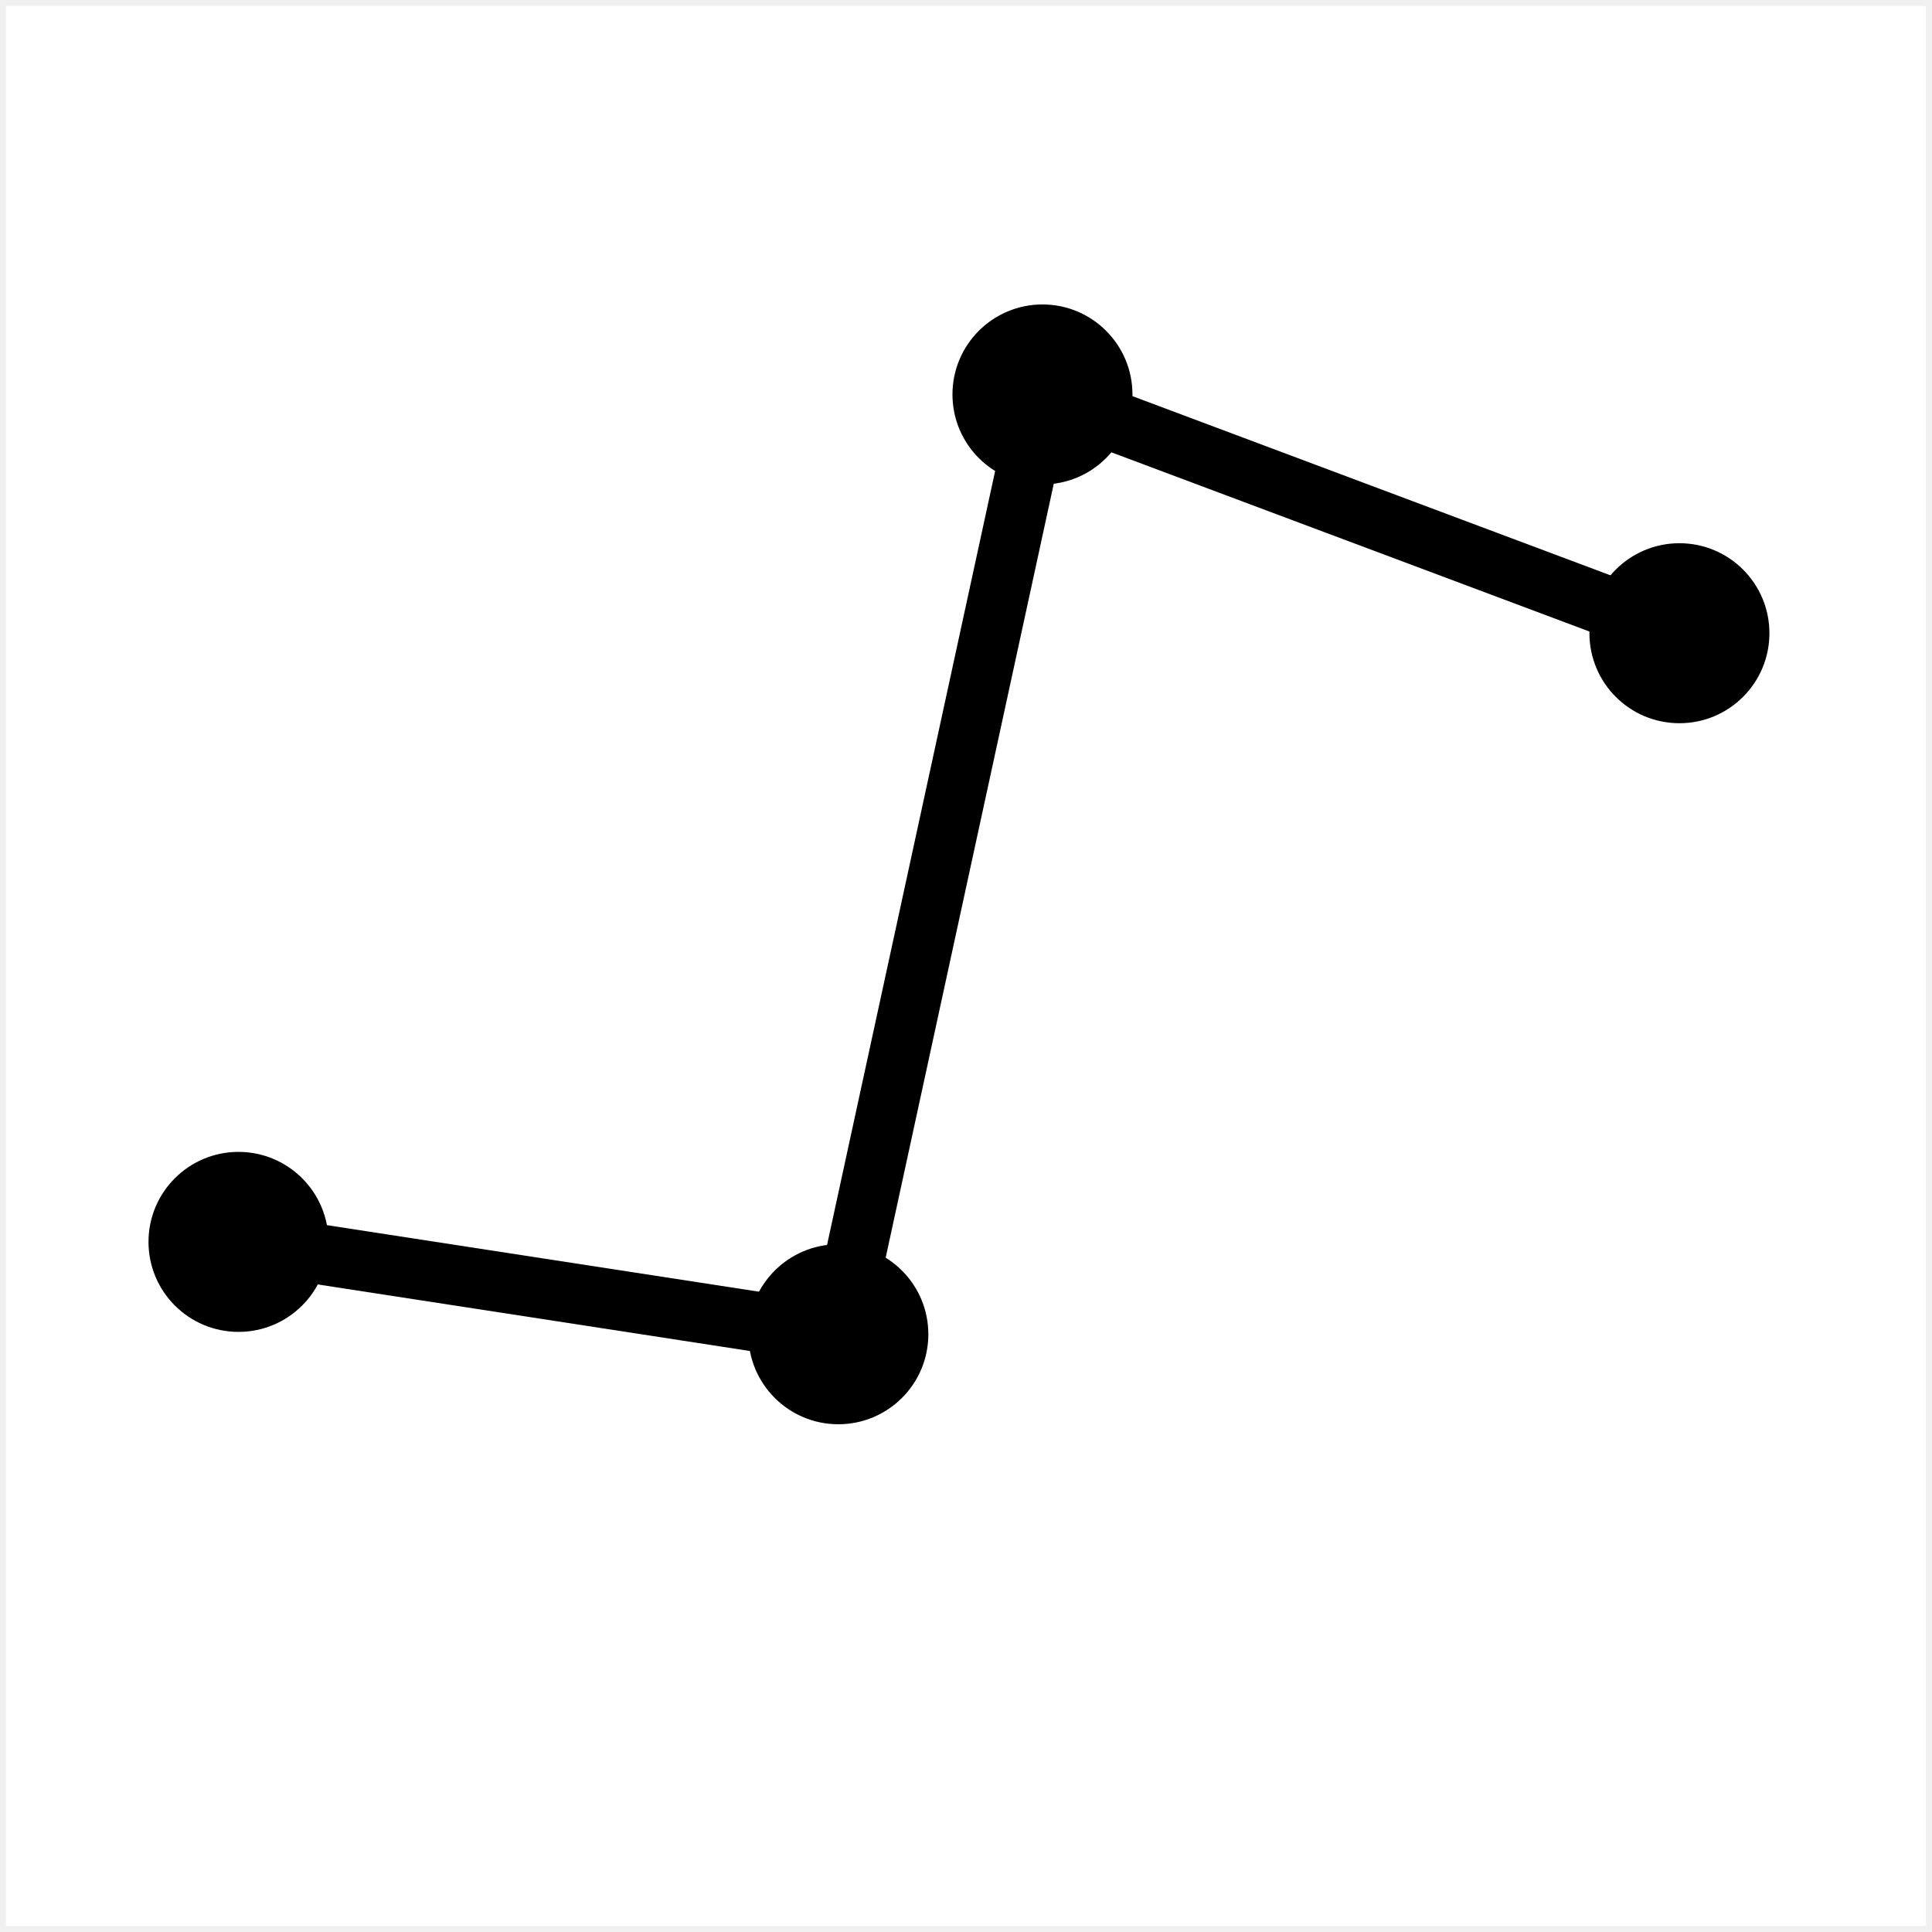
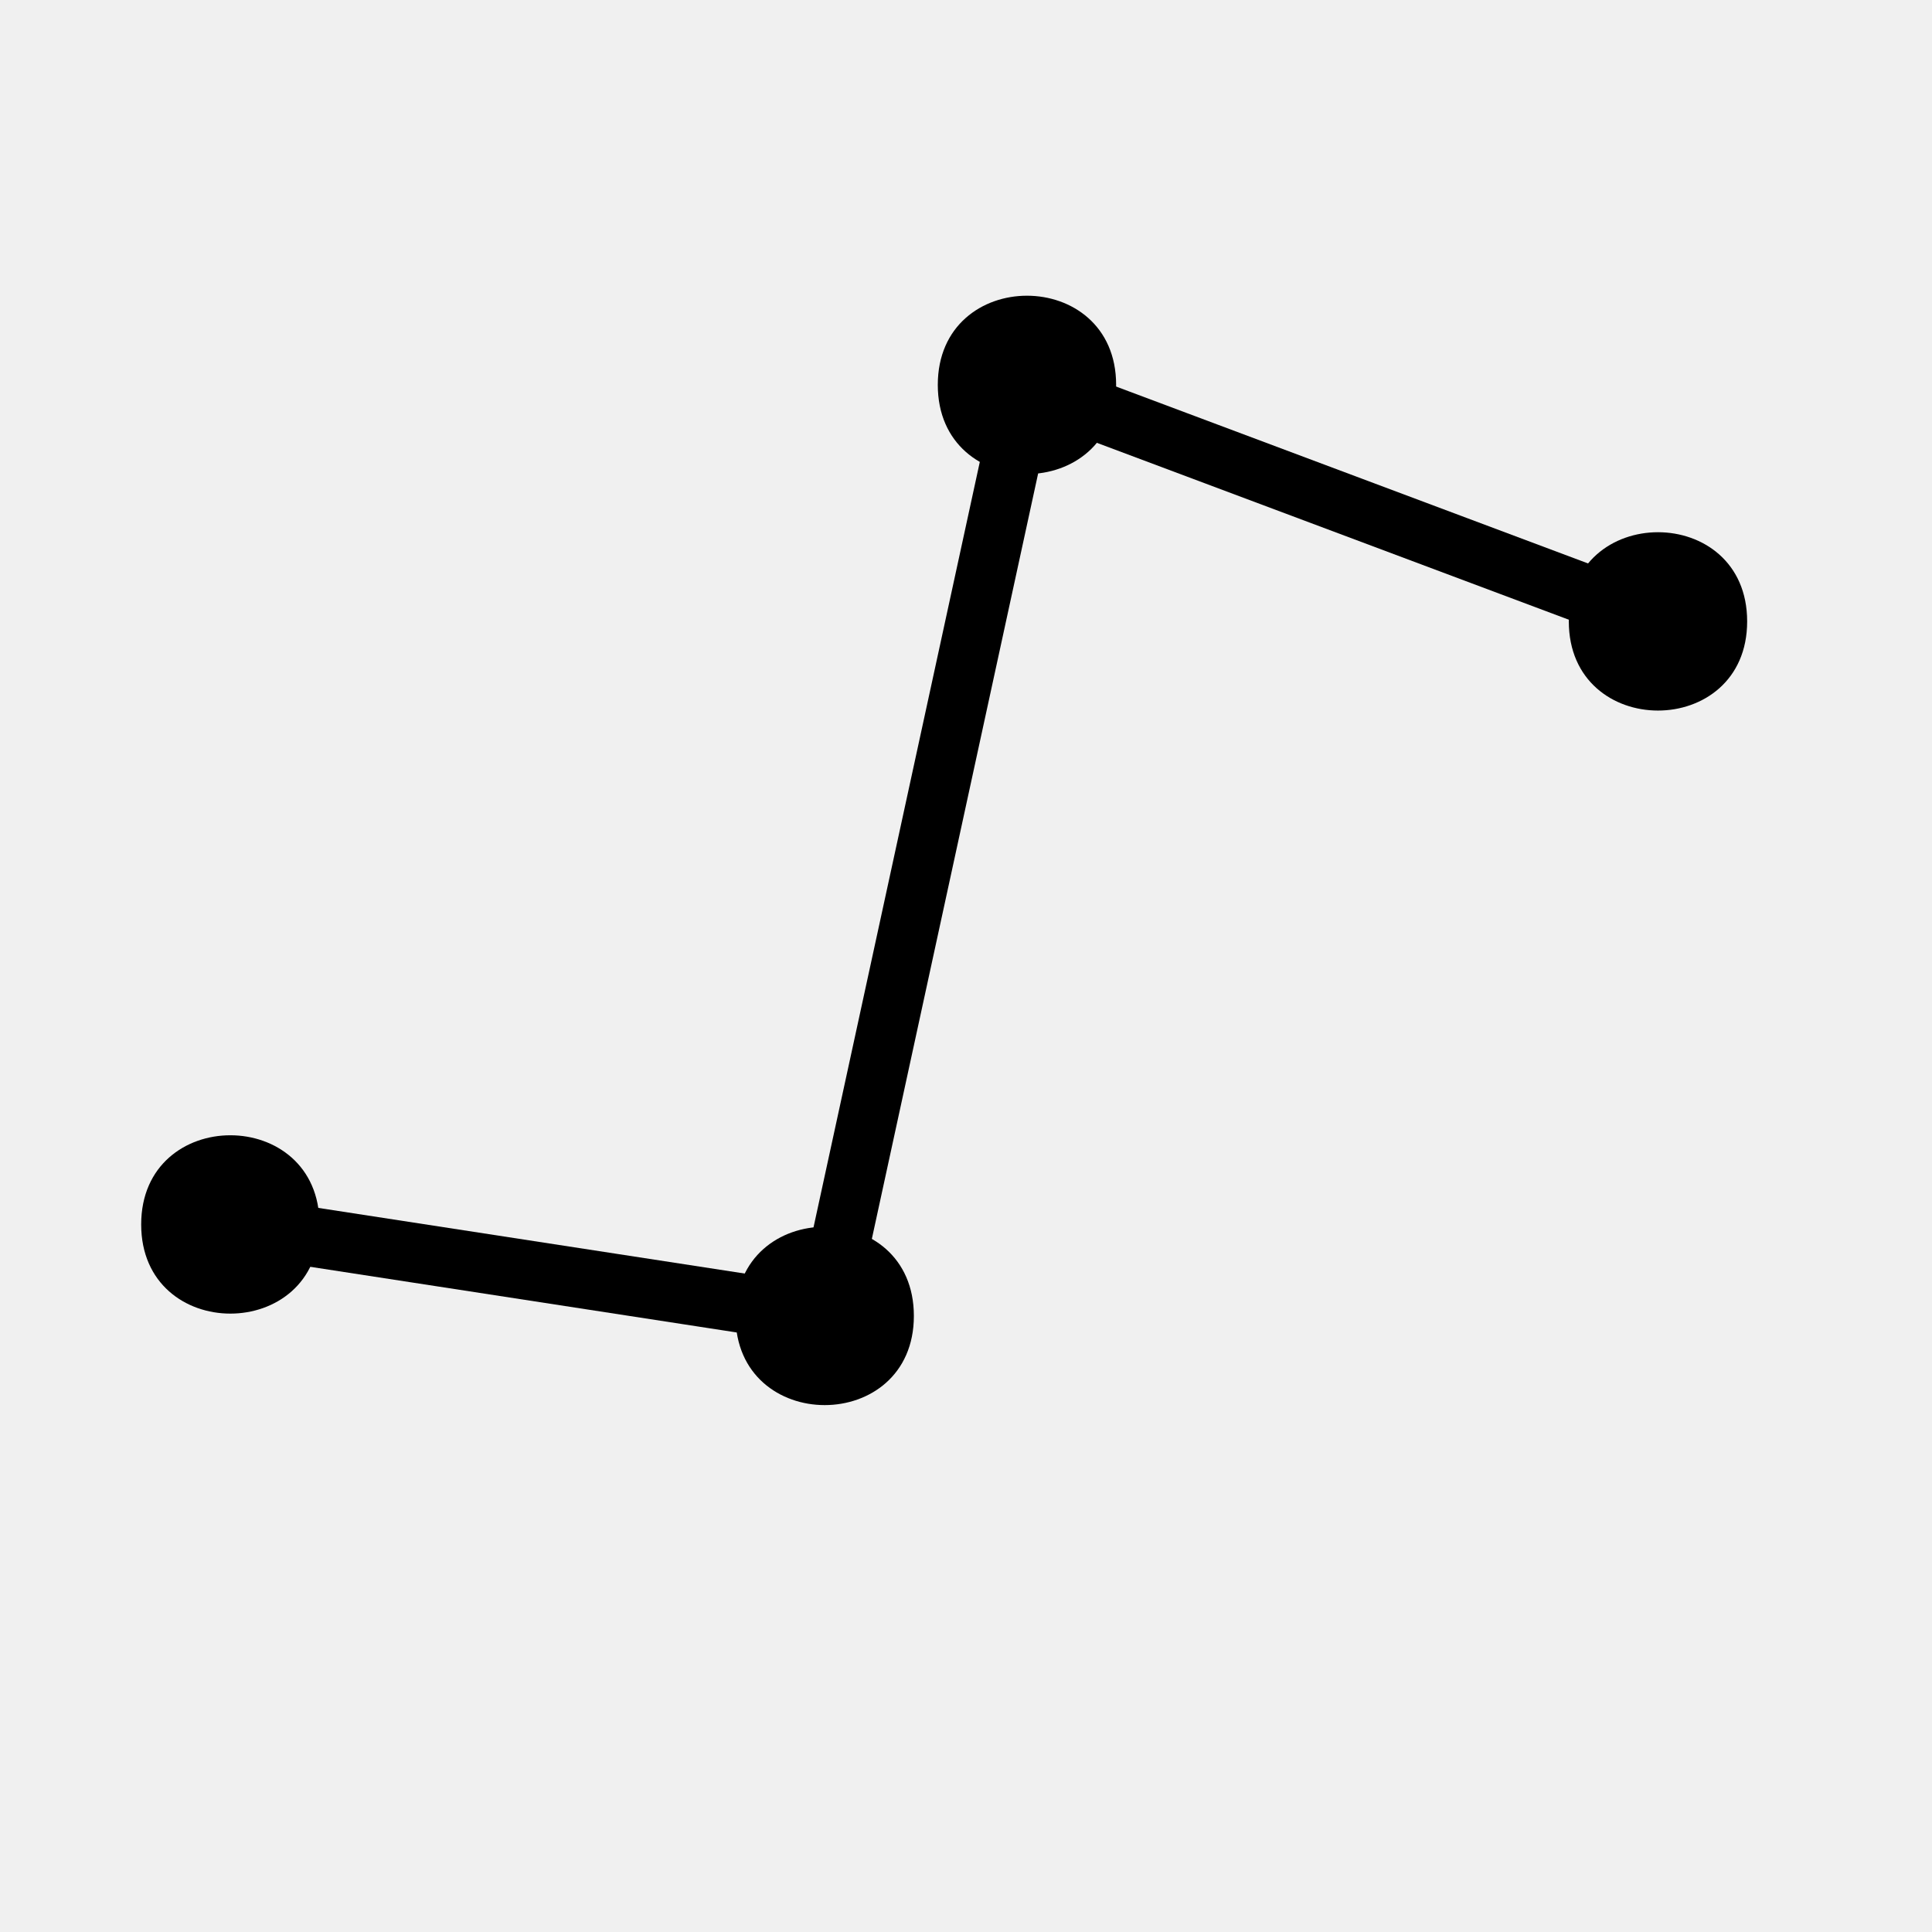
- <svg xmlns="http://www.w3.org/2000/svg" viewBox="0 0 85.867 85.867" height="85.867" width="85.867" xml:space="preserve" id="svg2" version="1.1">
-   <defs id="defs6">
-     <clipPath id="clipPath14" clipPathUnits="userSpaceOnUse">
-       <path id="path12" d="M 0,0 H 595 V 842 H 0 Z" />
-     </clipPath>
-   </defs>
-   <g clip-path="url(#clipPath14)" transform="matrix(1.333333,0,0,-1.333333,-298.4,1024.267)" id="g10">
-     <g id="g16">
-       <path id="path18" style="fill:#ffffff;fill-opacity:1;fill-rule:evenodd;stroke:none" d="m 224,768 v -64 h 64 v 64 z" />
-     </g>
-     <g id="g20">
-       <path id="path22" style="fill:none;stroke:#000000;stroke-width:2;stroke-linecap:butt;stroke-linejoin:round;stroke-miterlimit:10;stroke-dasharray:none;stroke-opacity:1" d="m 231.75,726.804 19.995,-3.079 6.804,31.327 21.232,-7.959" />
-     </g>
-     <g id="g24">
-       <g id="g26">
-         <path id="path28" style="fill:#000000;fill-opacity:1;fill-rule:evenodd;stroke:none" d="m 234.75,726.804 c 0,1.657 -1.343,3 -3,3 -1.657,0 -3,-1.343 -3,-3 0,-1.657 1.343,-3 3,-3 1.657,0 3,1.343 3,3" />
-       </g>
-     </g>
-     <g id="g30">
-       <g id="g32">
-         <path id="path34" style="fill:#000000;fill-opacity:1;fill-rule:evenodd;stroke:none" d="m 254.745,723.725 c 0,1.657 -1.343,3 -3,3 -1.657,0 -3,-1.343 -3,-3 0,-1.657 1.343,-3 3,-3 1.657,0 3,1.343 3,3" />
-       </g>
-     </g>
-     <g id="g36">
-       <g id="g38">
-         <path id="path40" style="fill:#000000;fill-opacity:1;fill-rule:evenodd;stroke:none" d="m 261.549,755.052 c 0,1.657 -1.343,3 -3,3 -1.657,0 -3,-1.343 -3,-3 0,-1.657 1.343,-3 3,-3 1.657,0 3,1.343 3,3" />
-       </g>
-     </g>
-     <g id="g42">
-       <g id="g44">
-         <path id="path46" style="fill:#000000;fill-opacity:1;fill-rule:evenodd;stroke:none" d="m 282.781,747.093 c 0,1.657 -1.343,3 -3,3 -1.657,0 -3,-1.343 -3,-3 0,-1.657 1.343,-3 3,-3 1.657,0 3,1.343 3,3" />
-       </g>
-     </g>
+ <svg xmlns="http://www.w3.org/2000/svg" width="65pt" height="65pt" viewBox="0 0 65 65" version="1.1">
+   <g id="surface98349">
+     <path style="fill:none;stroke-width:2;stroke-linecap:butt;stroke-linejoin:round;stroke:rgb(0%,0%,0%);stroke-opacity:1;stroke-miterlimit:10;" d="M 231.75 726.805 L 251.746 723.727 L 258.551 755.051 L 279.781 747.094 " transform="matrix(1,0,0,-1,-224,768)" />
+     <path style=" stroke:none;fill-rule:evenodd;fill:rgb(0%,0%,0%);fill-opacity:1;" d="M 10.75 41.195 C 10.75 37.195 4.75 37.195 4.75 41.195 C 4.75 45.195 10.75 45.195 10.75 41.195 Z M 10.75 41.195 " />
+     <path style=" stroke:none;fill-rule:evenodd;fill:rgb(0%,0%,0%);fill-opacity:1;" d="M 30.746 44.273 C 30.746 40.273 24.746 40.273 24.746 44.273 C 24.746 48.273 30.746 48.273 30.746 44.273 Z M 30.746 44.273 " />
+     <path style=" stroke:none;fill-rule:evenodd;fill:rgb(0%,0%,0%);fill-opacity:1;" d="M 37.551 12.949 C 37.551 8.949 31.551 8.949 31.551 12.949 C 31.551 16.949 37.551 16.949 37.551 12.949 Z M 37.551 12.949 " />
+     <path style=" stroke:none;fill-rule:evenodd;fill:rgb(0%,0%,0%);fill-opacity:1;" d="M 58.781 20.906 C 58.781 16.906 52.781 16.906 52.781 20.906 C 52.781 24.906 58.781 24.906 58.781 20.906 Z M 58.781 20.906 " />
  </g>
</svg>
